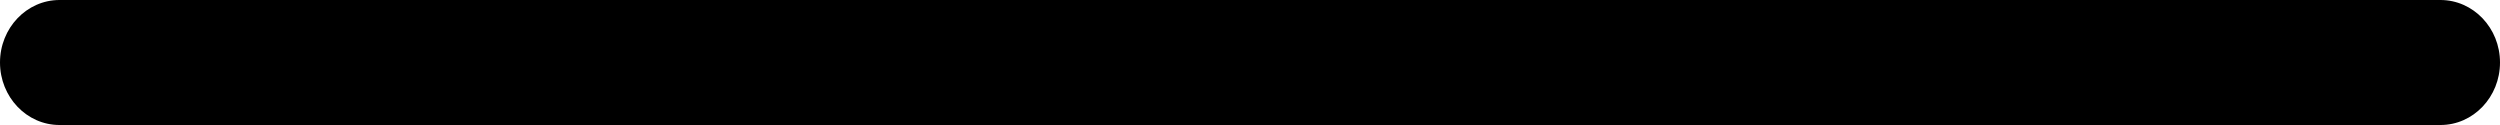
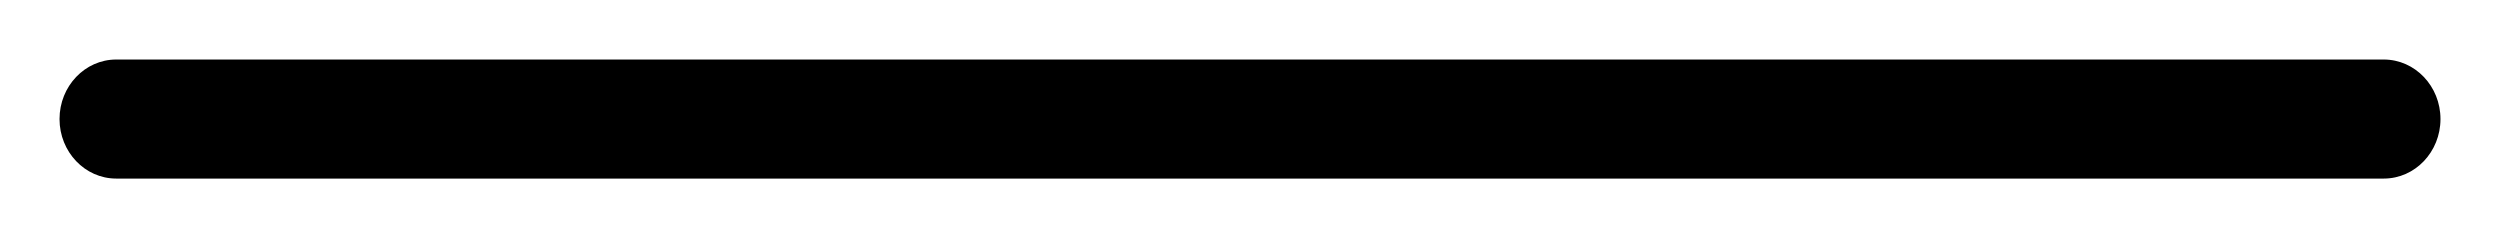
- <svg xmlns="http://www.w3.org/2000/svg" width="40" height="2" viewBox="0 0 40 2">
+ <svg xmlns="http://www.w3.org/2000/svg" width="42" height="4" viewBox="-1 -1 42 4" data-pad="1">
  <path d="M39.047 0H0.952C0.427 0 0 0.448 0 1C0 1.552 0.427 2 0.952 2H39.048C39.573 2 40 1.552 40 1C40 0.448 39.573 0 39.047 0Z" />
</svg>
